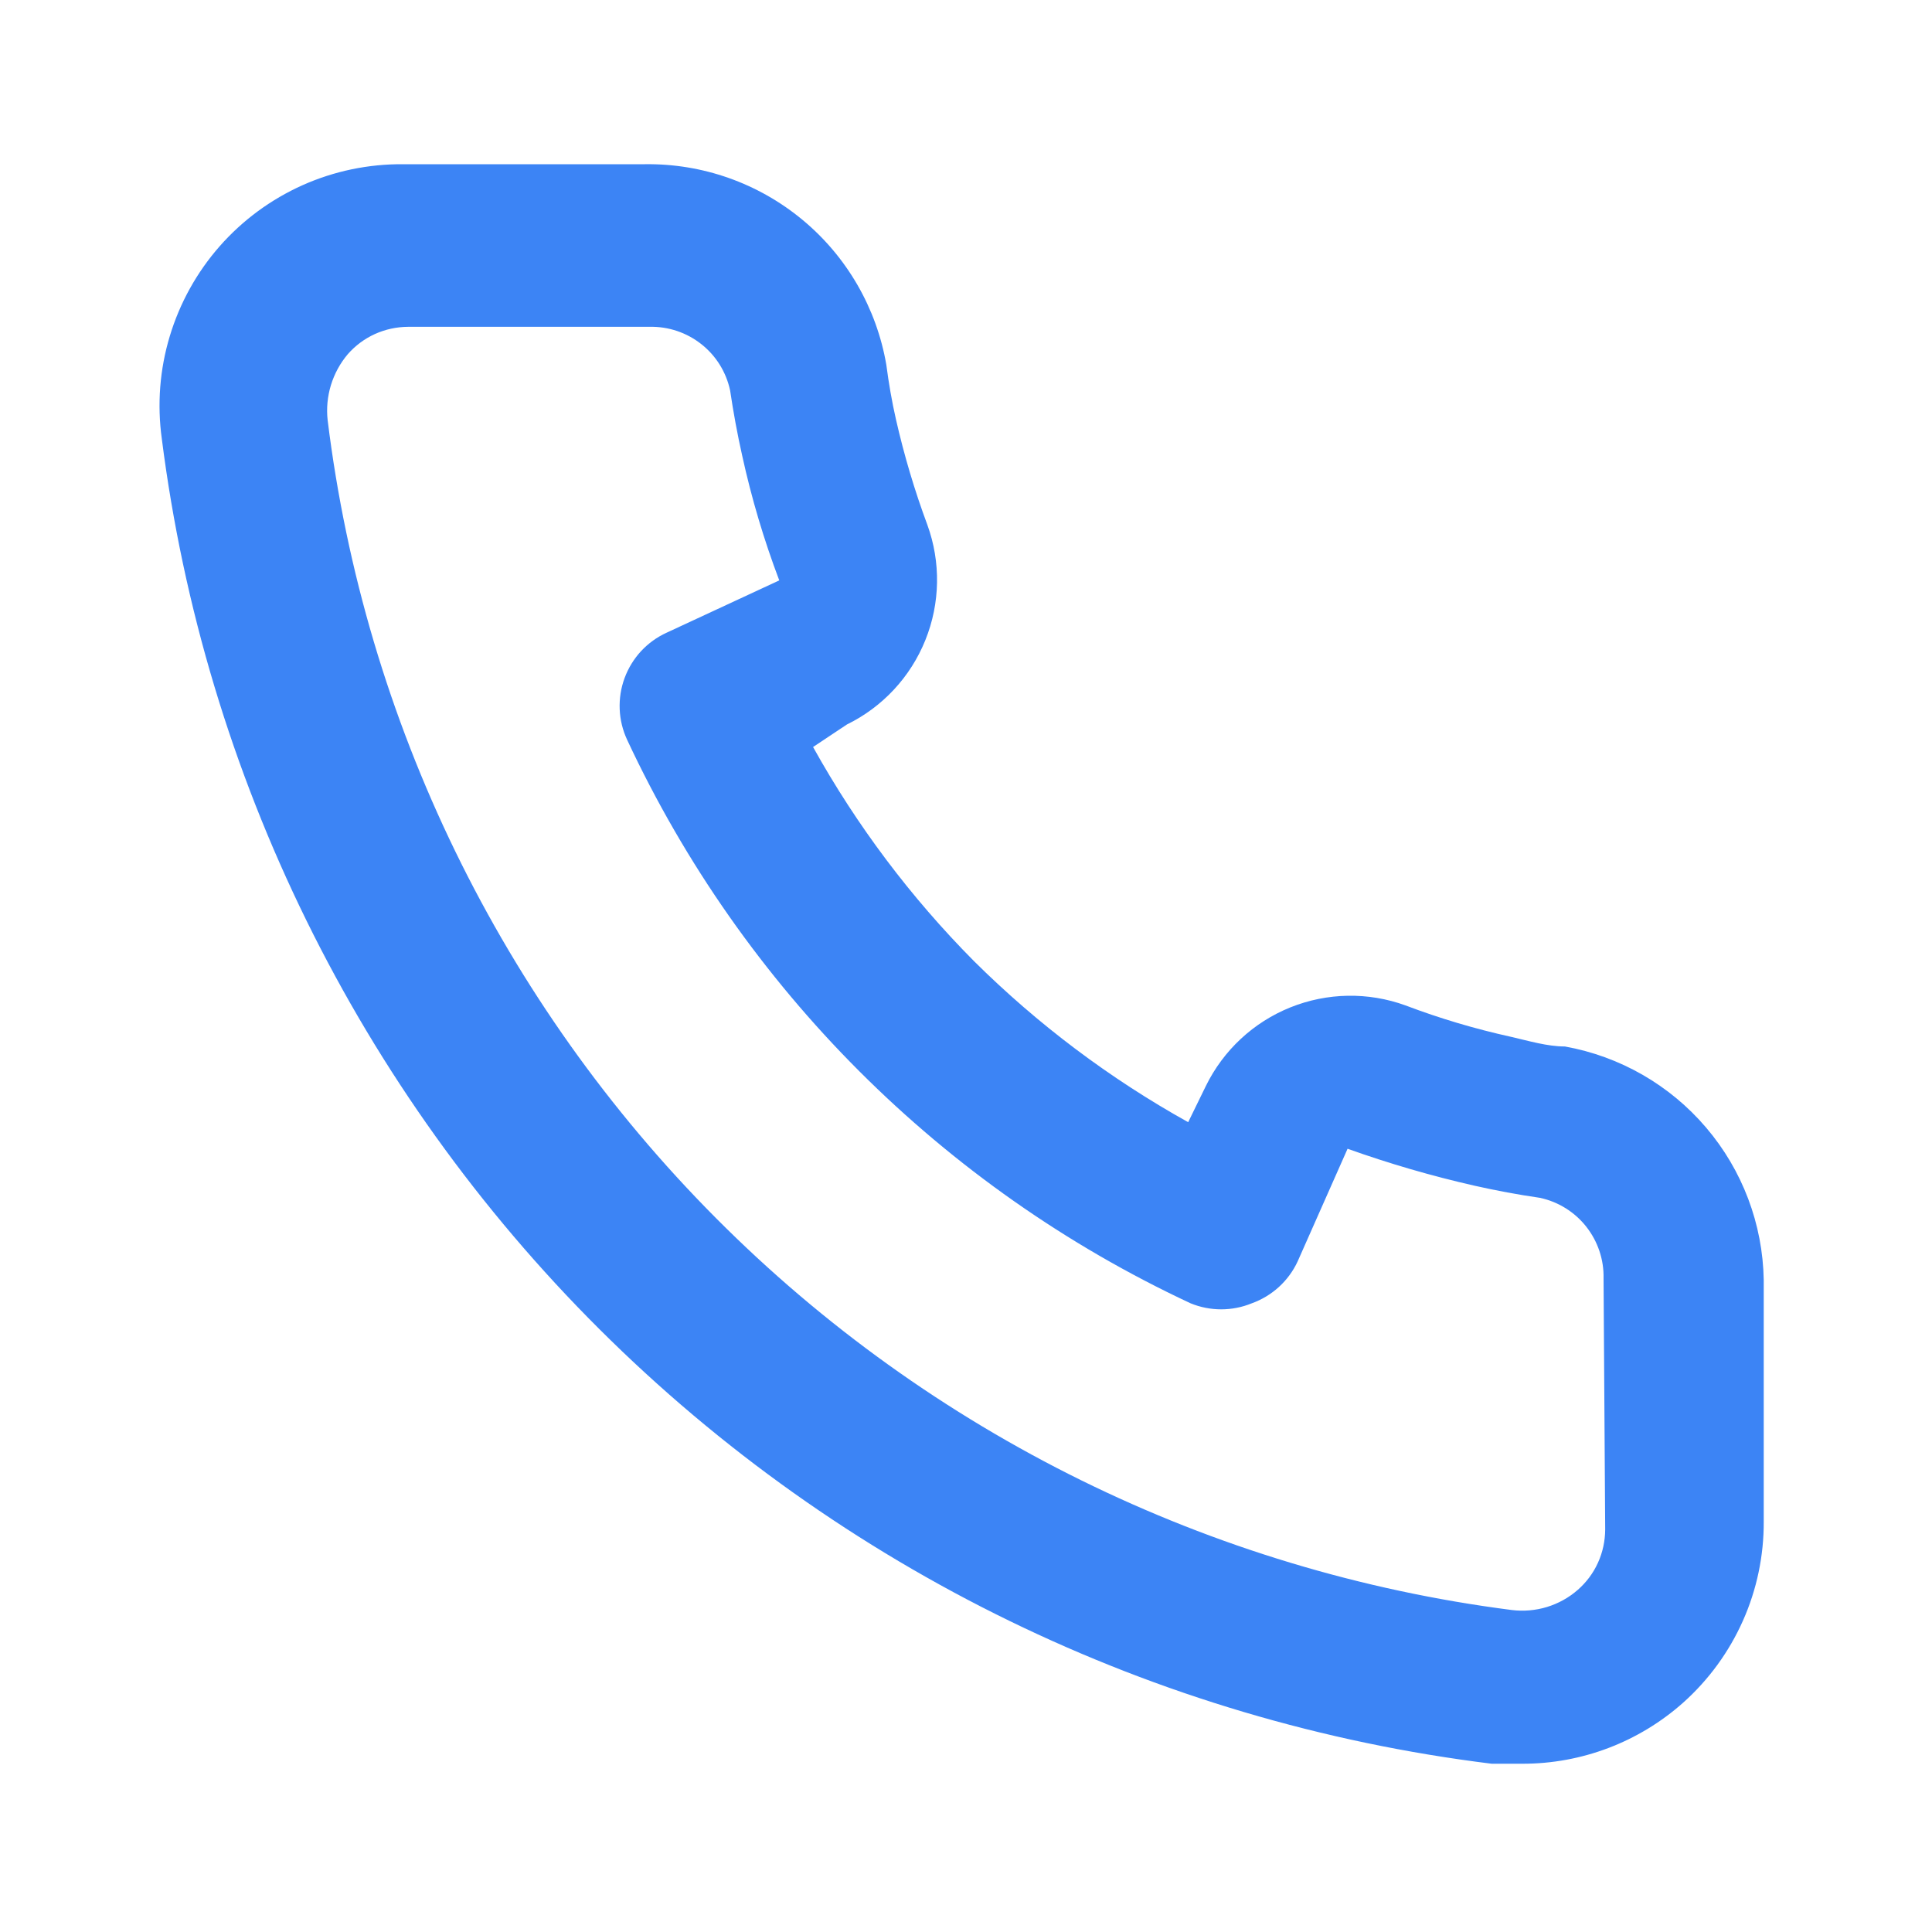
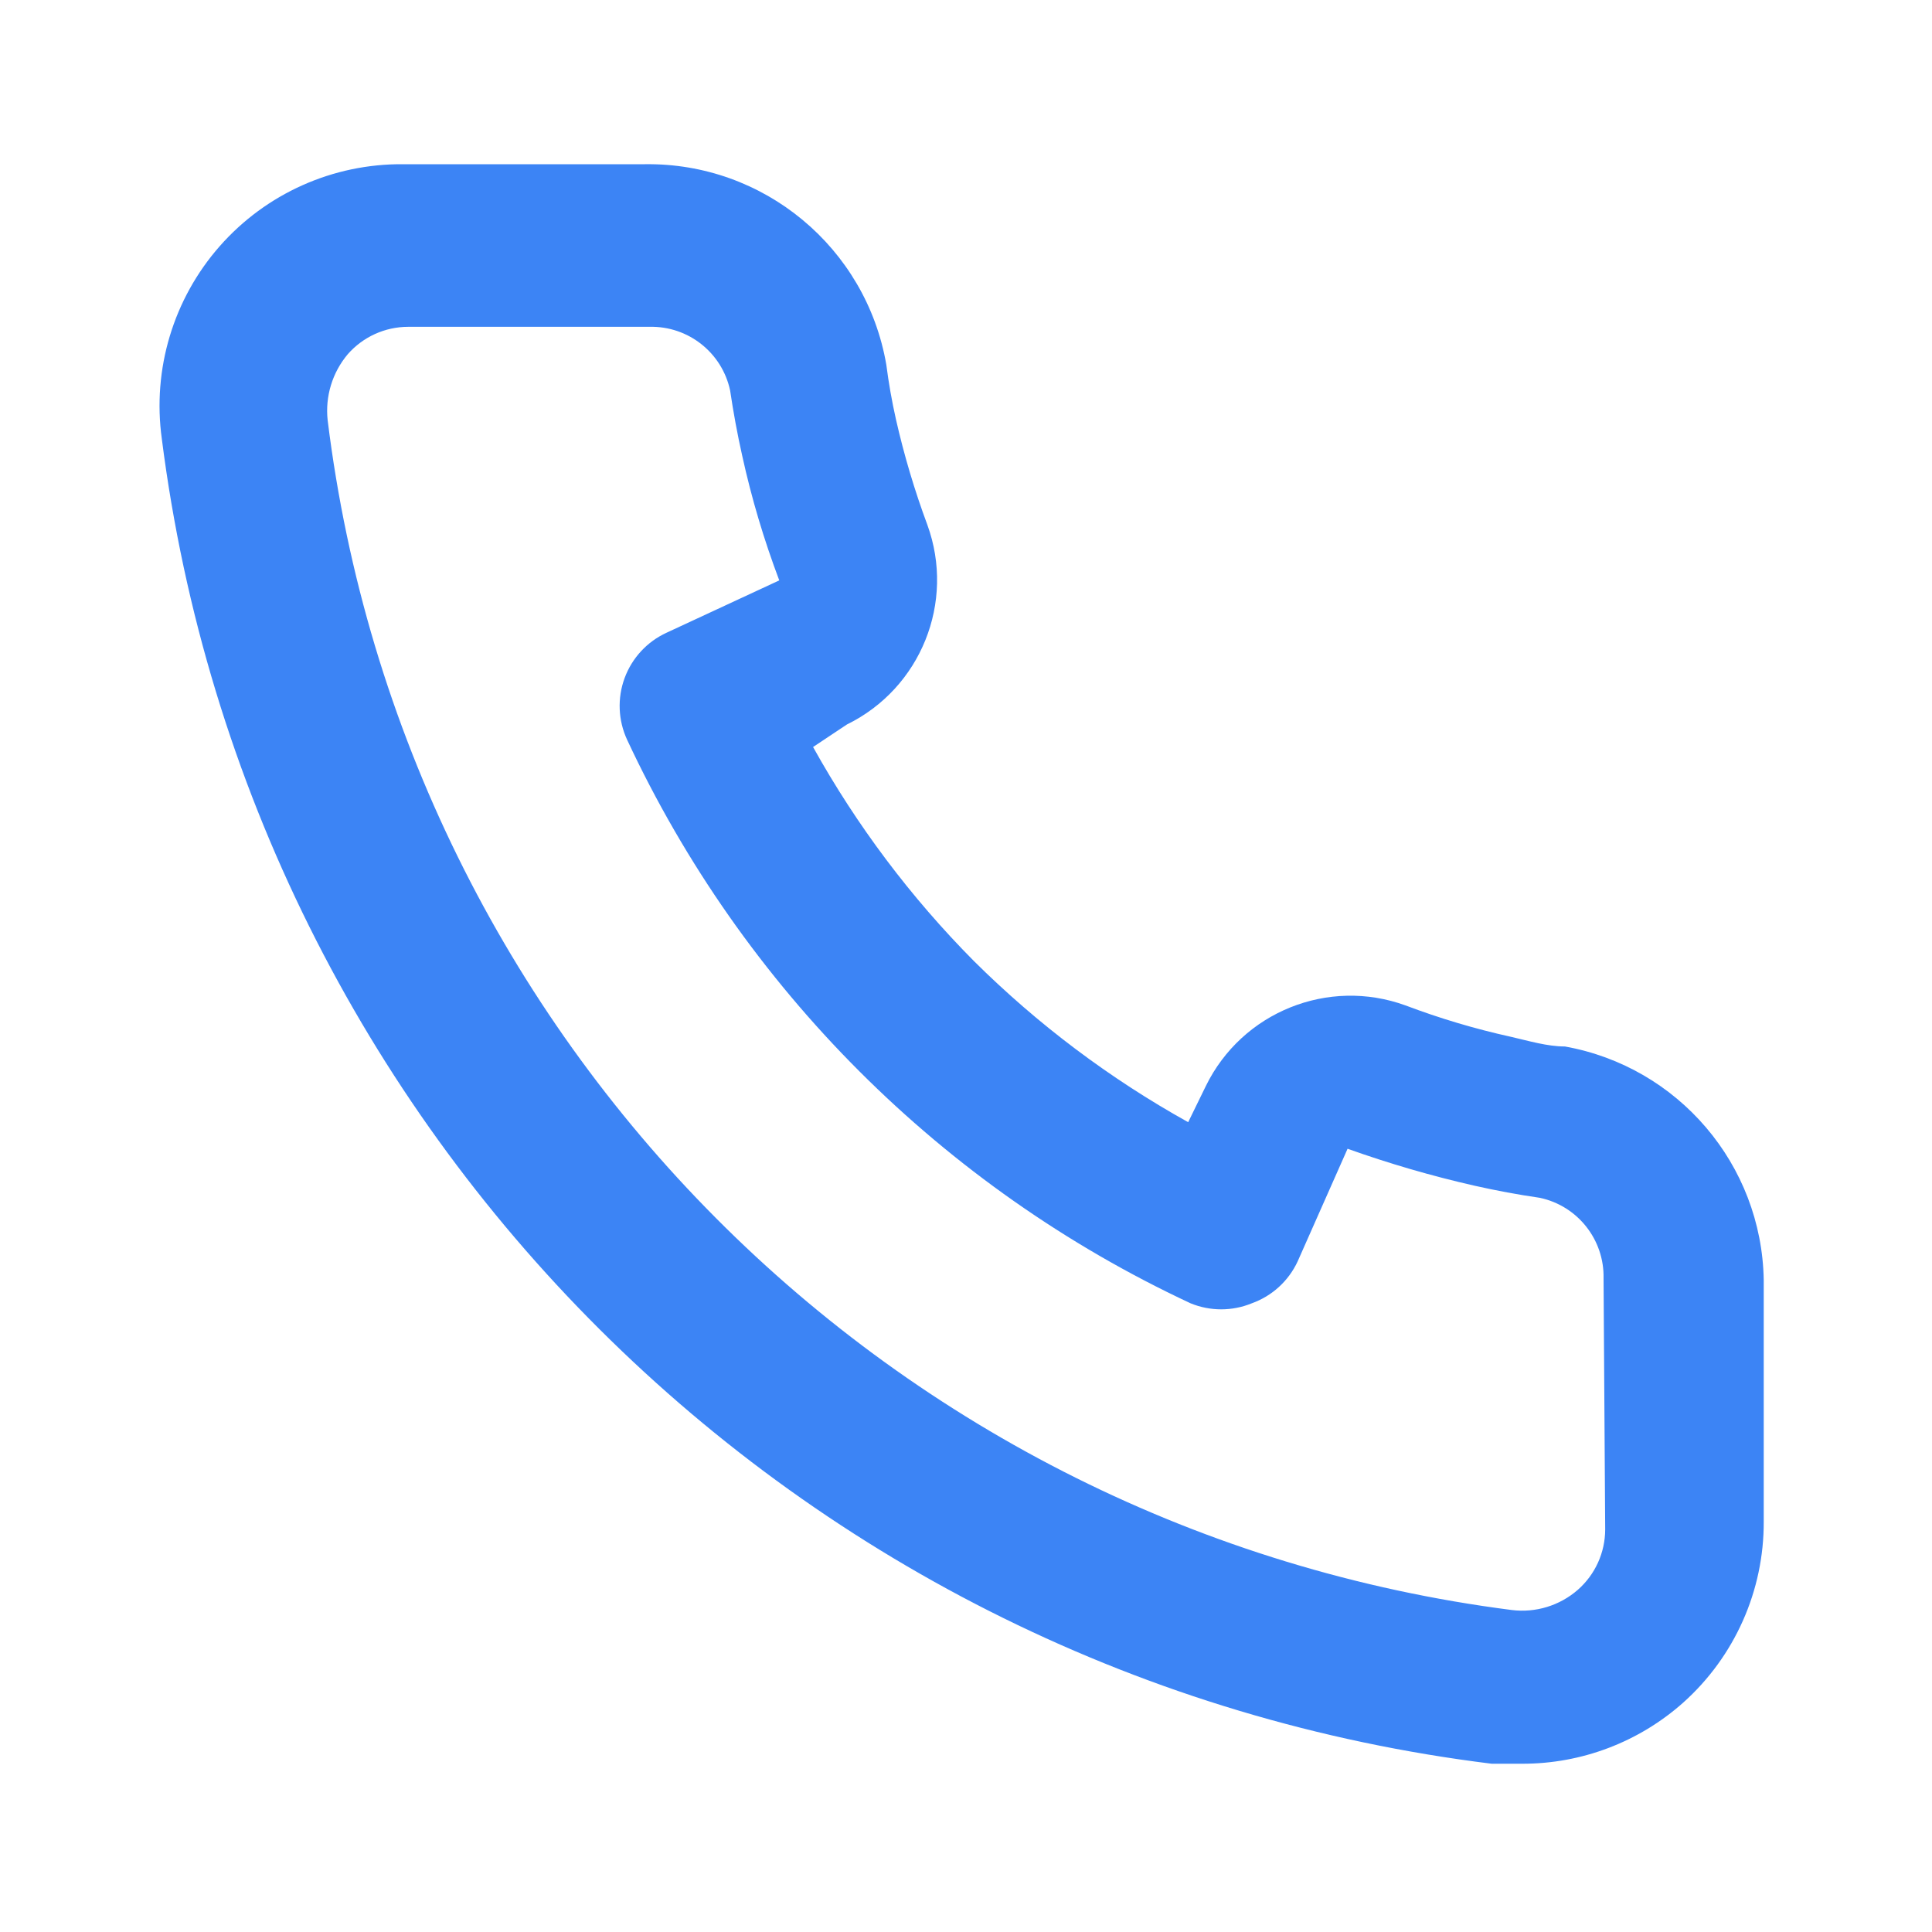
- <svg xmlns="http://www.w3.org/2000/svg" width="32" height="32" viewBox="0 0 32 32" fill="none">
-   <g>
-     <path d="M25.92 17.333C25.627 17.333 25.32 17.24 25.027 17.173C24.433 17.042 23.849 16.869 23.28 16.653C22.661 16.428 21.982 16.44 21.371 16.686C20.761 16.932 20.263 17.395 19.973 17.987L19.68 18.587C18.381 17.864 17.188 16.967 16.133 15.92C15.086 14.865 14.189 13.672 13.467 12.373L14.027 12C14.618 11.711 15.081 11.213 15.327 10.602C15.573 9.992 15.585 9.312 15.36 8.693C15.148 8.123 14.975 7.54 14.84 6.947C14.773 6.653 14.72 6.347 14.68 6.04C14.518 5.101 14.026 4.25 13.293 3.642C12.559 3.033 11.633 2.706 10.68 2.72H6.68C6.105 2.715 5.536 2.833 5.012 3.067C4.487 3.302 4.019 3.646 3.639 4.078C3.26 4.509 2.978 5.017 2.812 5.568C2.646 6.118 2.601 6.697 2.68 7.267C3.39 12.852 5.941 18.043 9.93 22.017C13.919 25.991 19.118 28.523 24.707 29.213H25.213C26.197 29.215 27.146 28.854 27.88 28.2C28.302 27.823 28.639 27.36 28.869 26.843C29.099 26.326 29.216 25.766 29.213 25.2V21.2C29.197 20.274 28.86 19.382 28.259 18.677C27.659 17.972 26.832 17.497 25.92 17.333V17.333ZM26.587 25.333C26.586 25.523 26.546 25.71 26.468 25.882C26.39 26.055 26.276 26.208 26.133 26.333C25.985 26.463 25.811 26.559 25.622 26.617C25.434 26.674 25.235 26.691 25.04 26.667C20.047 26.026 15.408 23.742 11.857 20.174C8.306 16.605 6.043 11.956 5.427 6.96C5.405 6.765 5.424 6.567 5.481 6.379C5.539 6.191 5.633 6.017 5.76 5.867C5.885 5.724 6.039 5.61 6.211 5.532C6.384 5.454 6.571 5.414 6.76 5.413H10.76C11.07 5.406 11.373 5.508 11.616 5.7C11.86 5.892 12.028 6.163 12.093 6.467C12.147 6.831 12.213 7.191 12.293 7.547C12.447 8.25 12.652 8.94 12.907 9.613L11.04 10.48C10.88 10.553 10.737 10.657 10.617 10.786C10.498 10.915 10.406 11.066 10.345 11.231C10.284 11.396 10.257 11.571 10.264 11.746C10.271 11.922 10.313 12.094 10.387 12.253C12.306 16.364 15.61 19.668 19.72 21.587C20.045 21.72 20.409 21.72 20.733 21.587C20.9 21.527 21.052 21.435 21.183 21.316C21.313 21.197 21.419 21.053 21.493 20.893L22.32 19.027C23.009 19.273 23.713 19.478 24.427 19.64C24.782 19.72 25.142 19.787 25.507 19.84C25.81 19.905 26.081 20.074 26.273 20.317C26.465 20.561 26.567 20.863 26.56 21.173L26.587 25.333Z" fill="#3C84F5" />
-   </g>
+ <svg xmlns="http://www.w3.org/2000/svg" width="32" height="32" fill="none">
+   <path d="M25.92 17.333c-.293 0-.6-.093-.893-.16a12.586 12.586 0 0 1-1.747-.52 2.667 2.667 0 0 0-3.307 1.334l-.293.6a16.242 16.242 0 0 1-3.547-2.667 16.24 16.24 0 0 1-2.666-3.547l.56-.373a2.667 2.667 0 0 0 1.333-3.307 13.777 13.777 0 0 1-.52-1.746 9.88 9.88 0 0 1-.16-.907 4 4 0 0 0-4-3.32h-4a4 4 0 0 0-4 4.547 25.333 25.333 0 0 0 22.027 21.946h.506A4 4 0 0 0 27.88 28.2a4 4 0 0 0 1.333-3v-4a4 4 0 0 0-3.293-3.867Zm.667 8a1.334 1.334 0 0 1-.454 1 1.4 1.4 0 0 1-1.093.334A22.666 22.666 0 0 1 5.427 6.96a1.453 1.453 0 0 1 .333-1.093 1.333 1.333 0 0 1 1-.454h4a1.333 1.333 0 0 1 1.333 1.054c.054.364.12.724.2 1.08.154.703.36 1.393.614 2.066l-1.867.867a1.334 1.334 0 0 0-.653 1.773 19.32 19.32 0 0 0 9.333 9.334c.325.133.689.133 1.013 0a1.333 1.333 0 0 0 .76-.694l.827-1.866c.69.246 1.393.451 2.107.613.355.08.715.147 1.08.2a1.334 1.334 0 0 1 1.053 1.333l.027 4.16Z" fill="#3C84F5" />
</svg>
